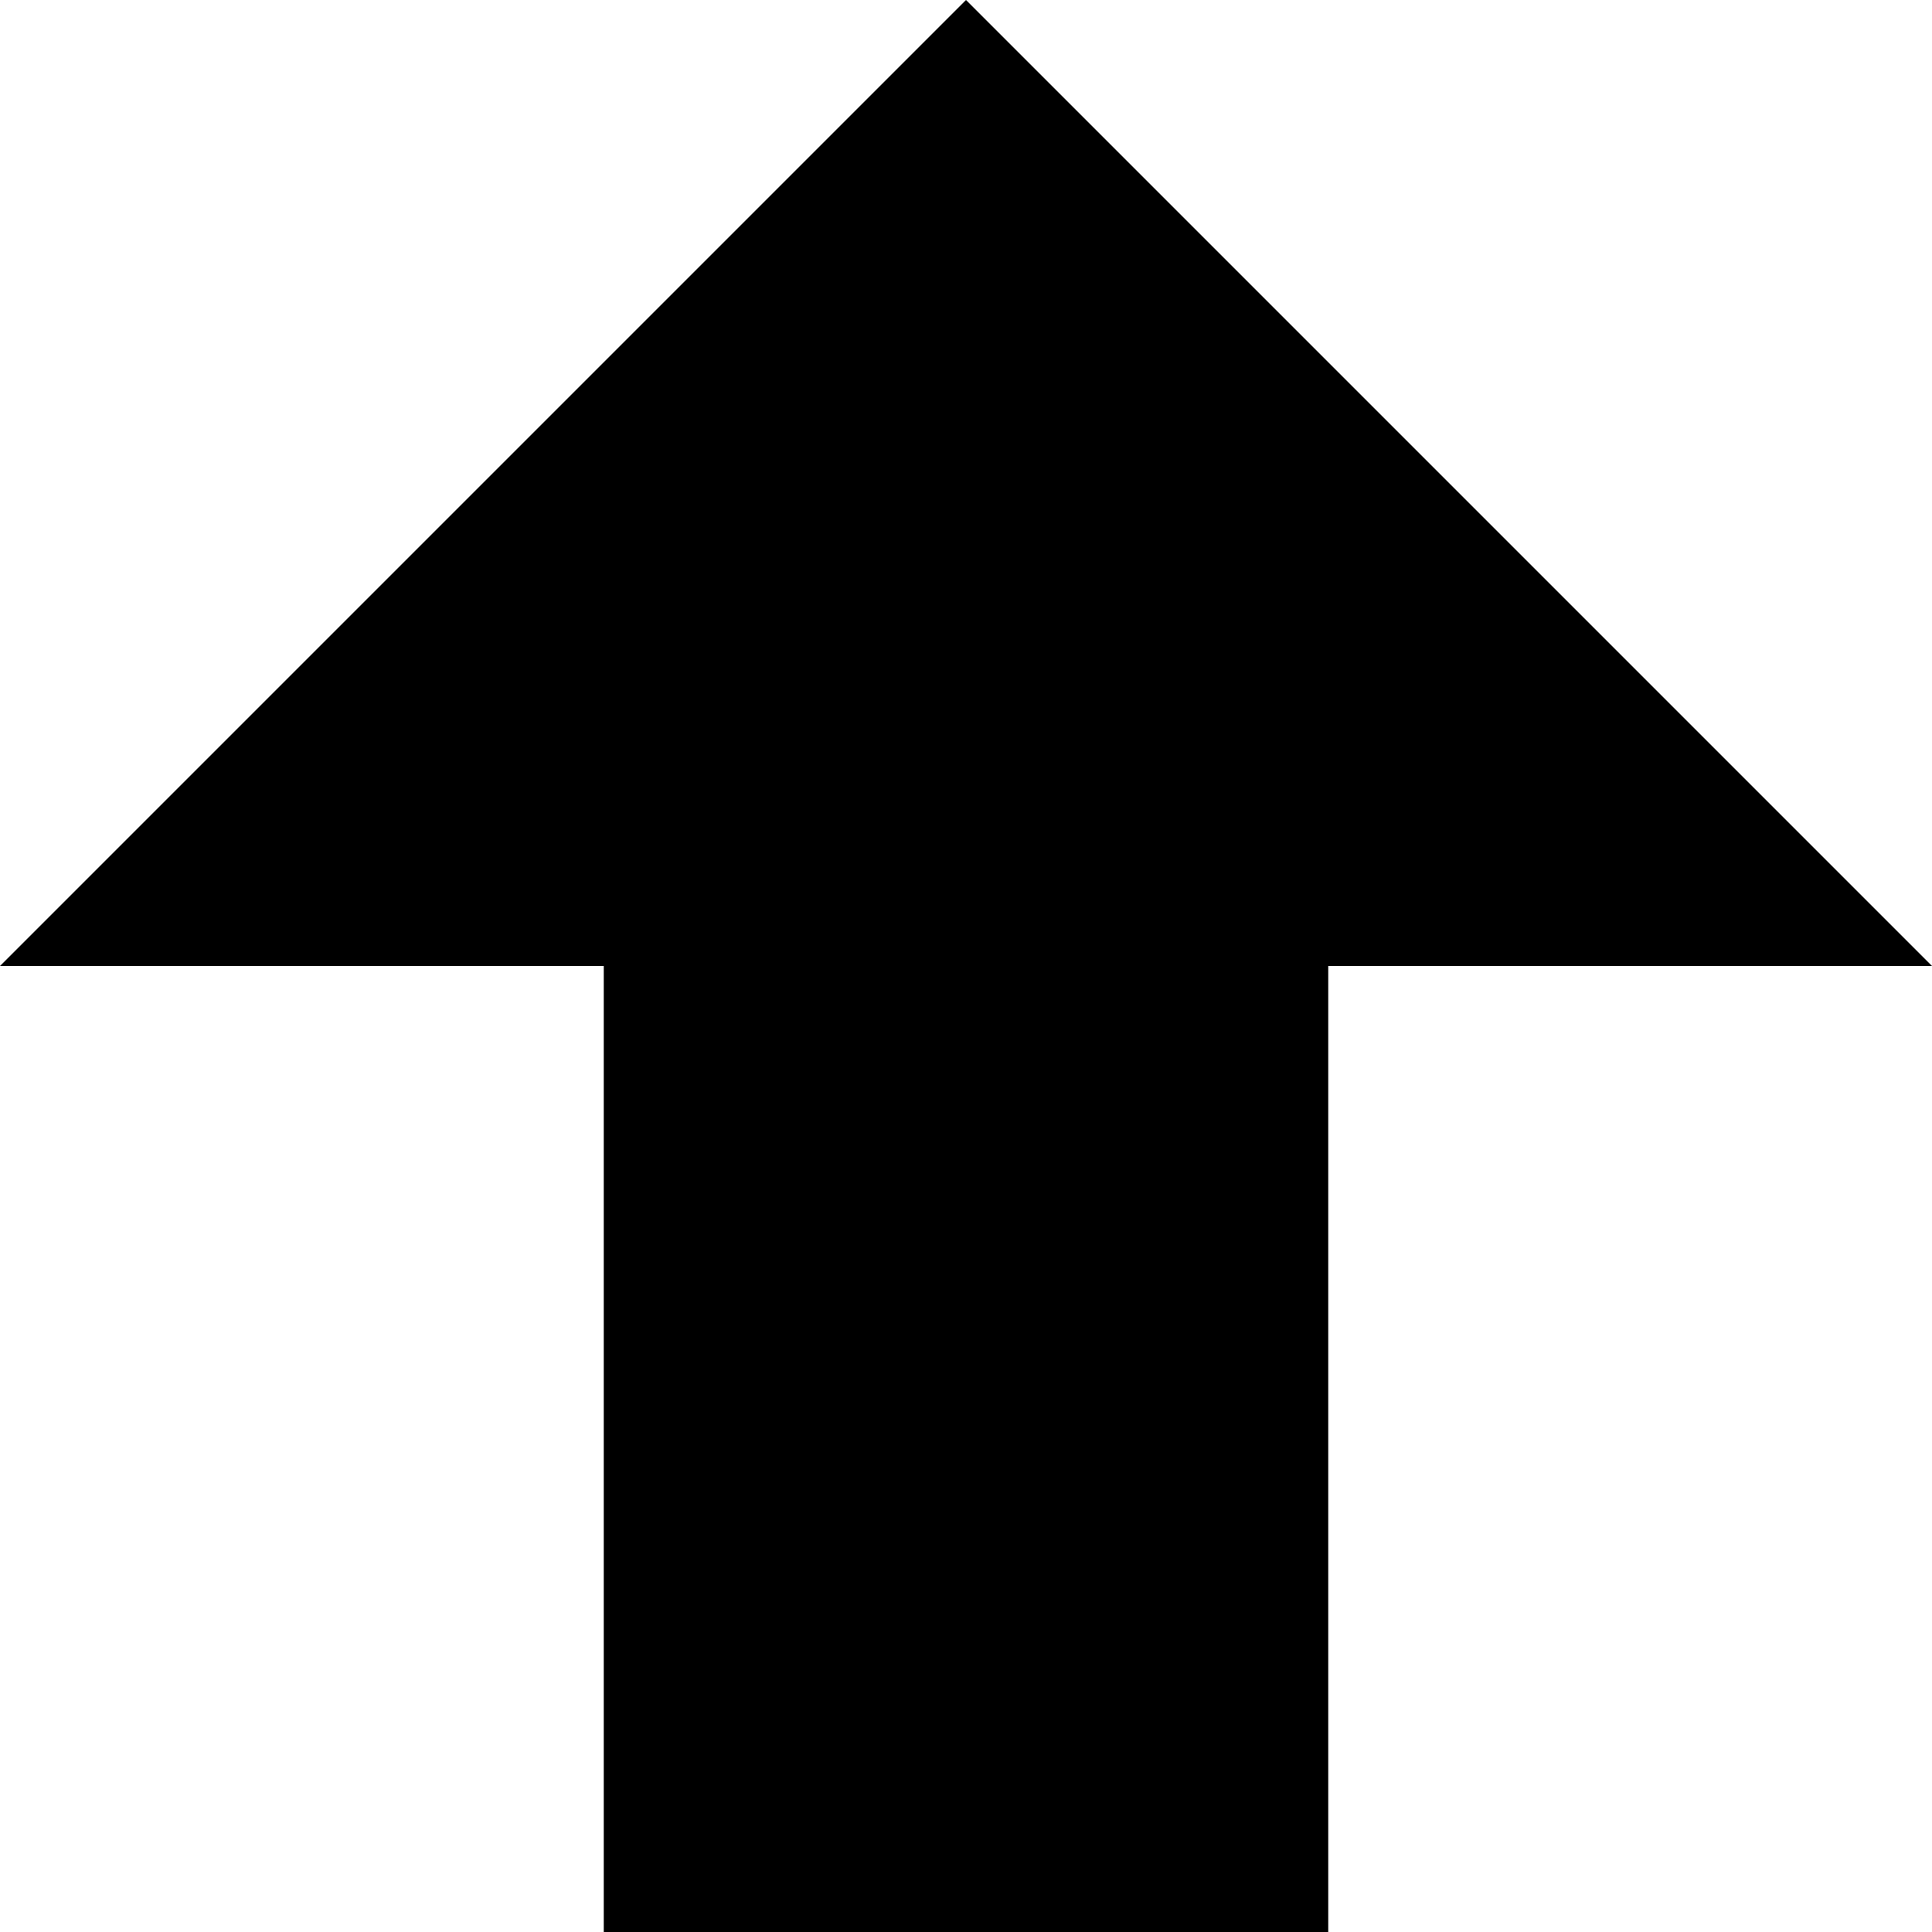
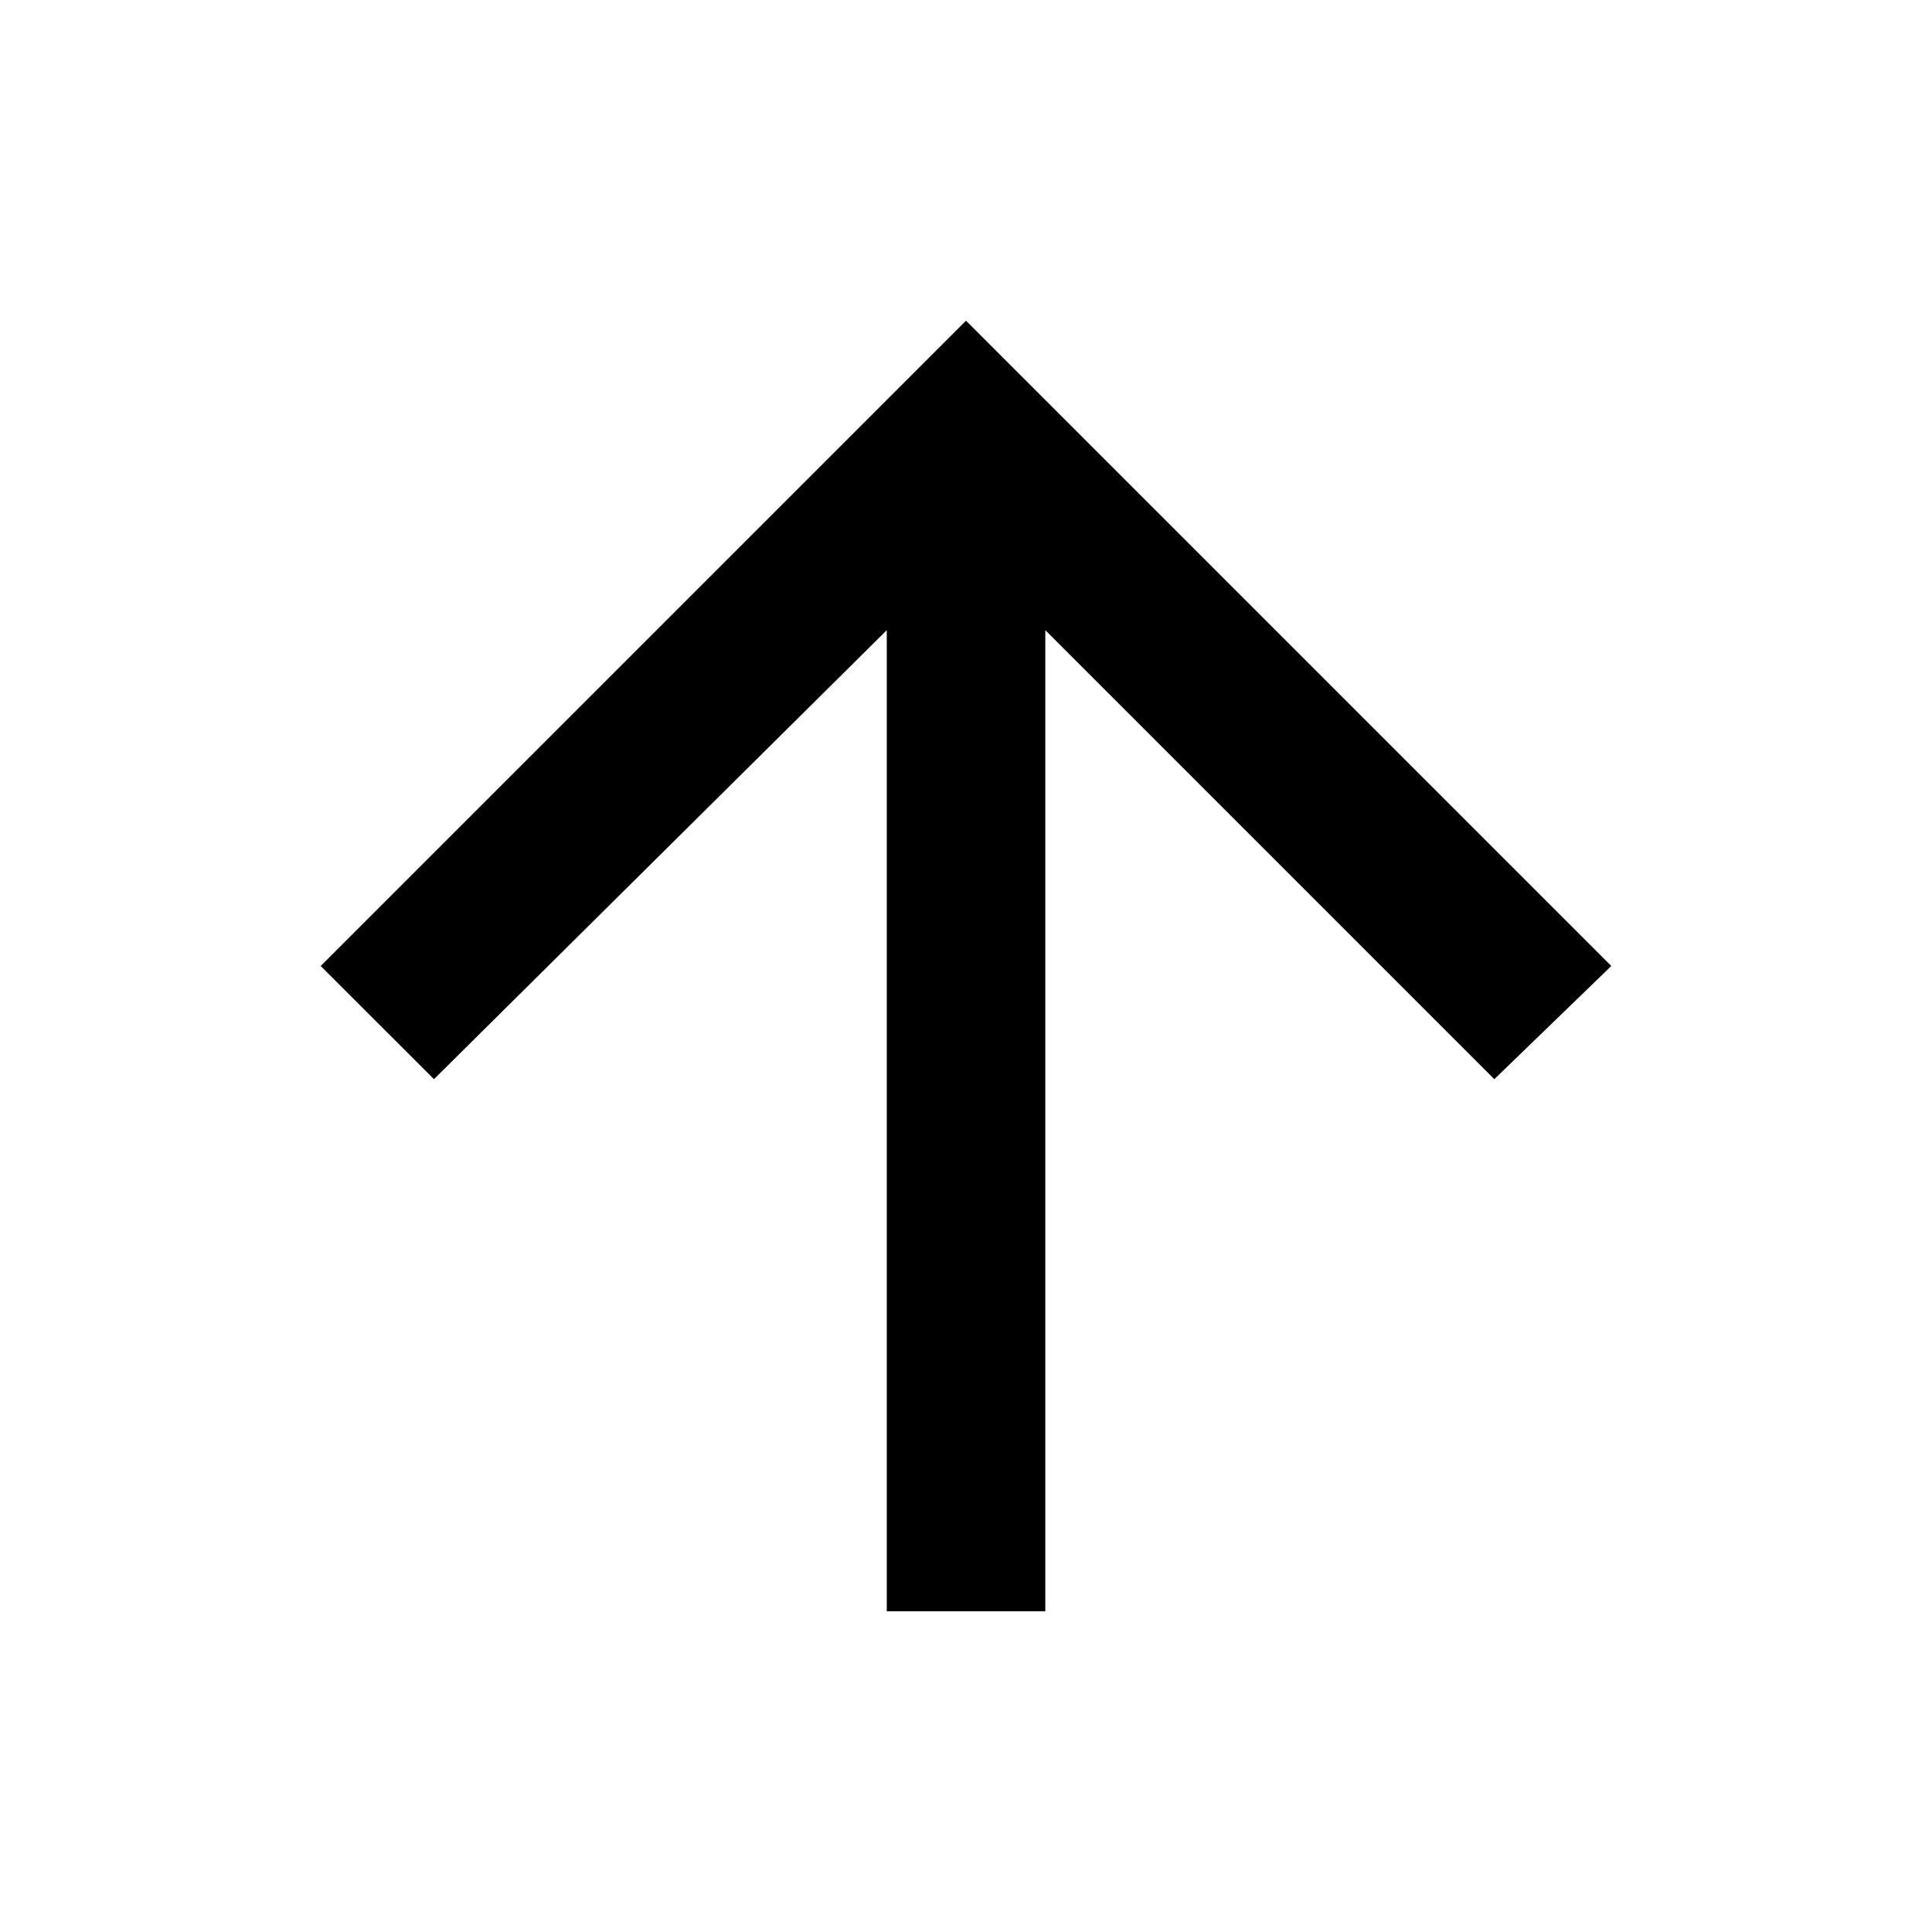
- <svg xmlns="http://www.w3.org/2000/svg" version="1.1" width="32" height="32" viewBox="0 0 32 32">
-   <g id="icomoon-ignore">
-     <line stroke-width="1" x1="" y1="" x2="" y2="" stroke="#449FDB" opacity="" />
-   </g>
-   <path d="M16 0l-16 16h10v16l12 0v-16h10z" fill="#000000" />
+ <svg xmlns="http://www.w3.org/2000/svg" version="1.1" width="24" height="24" viewBox="0 0 24 24">
+   <path d="M3.984 12l8.016-8.016 8.016 8.016-1.453 1.406-5.578-5.578v12.188h-1.969v-12.188l-5.625 5.578z" />
</svg>
